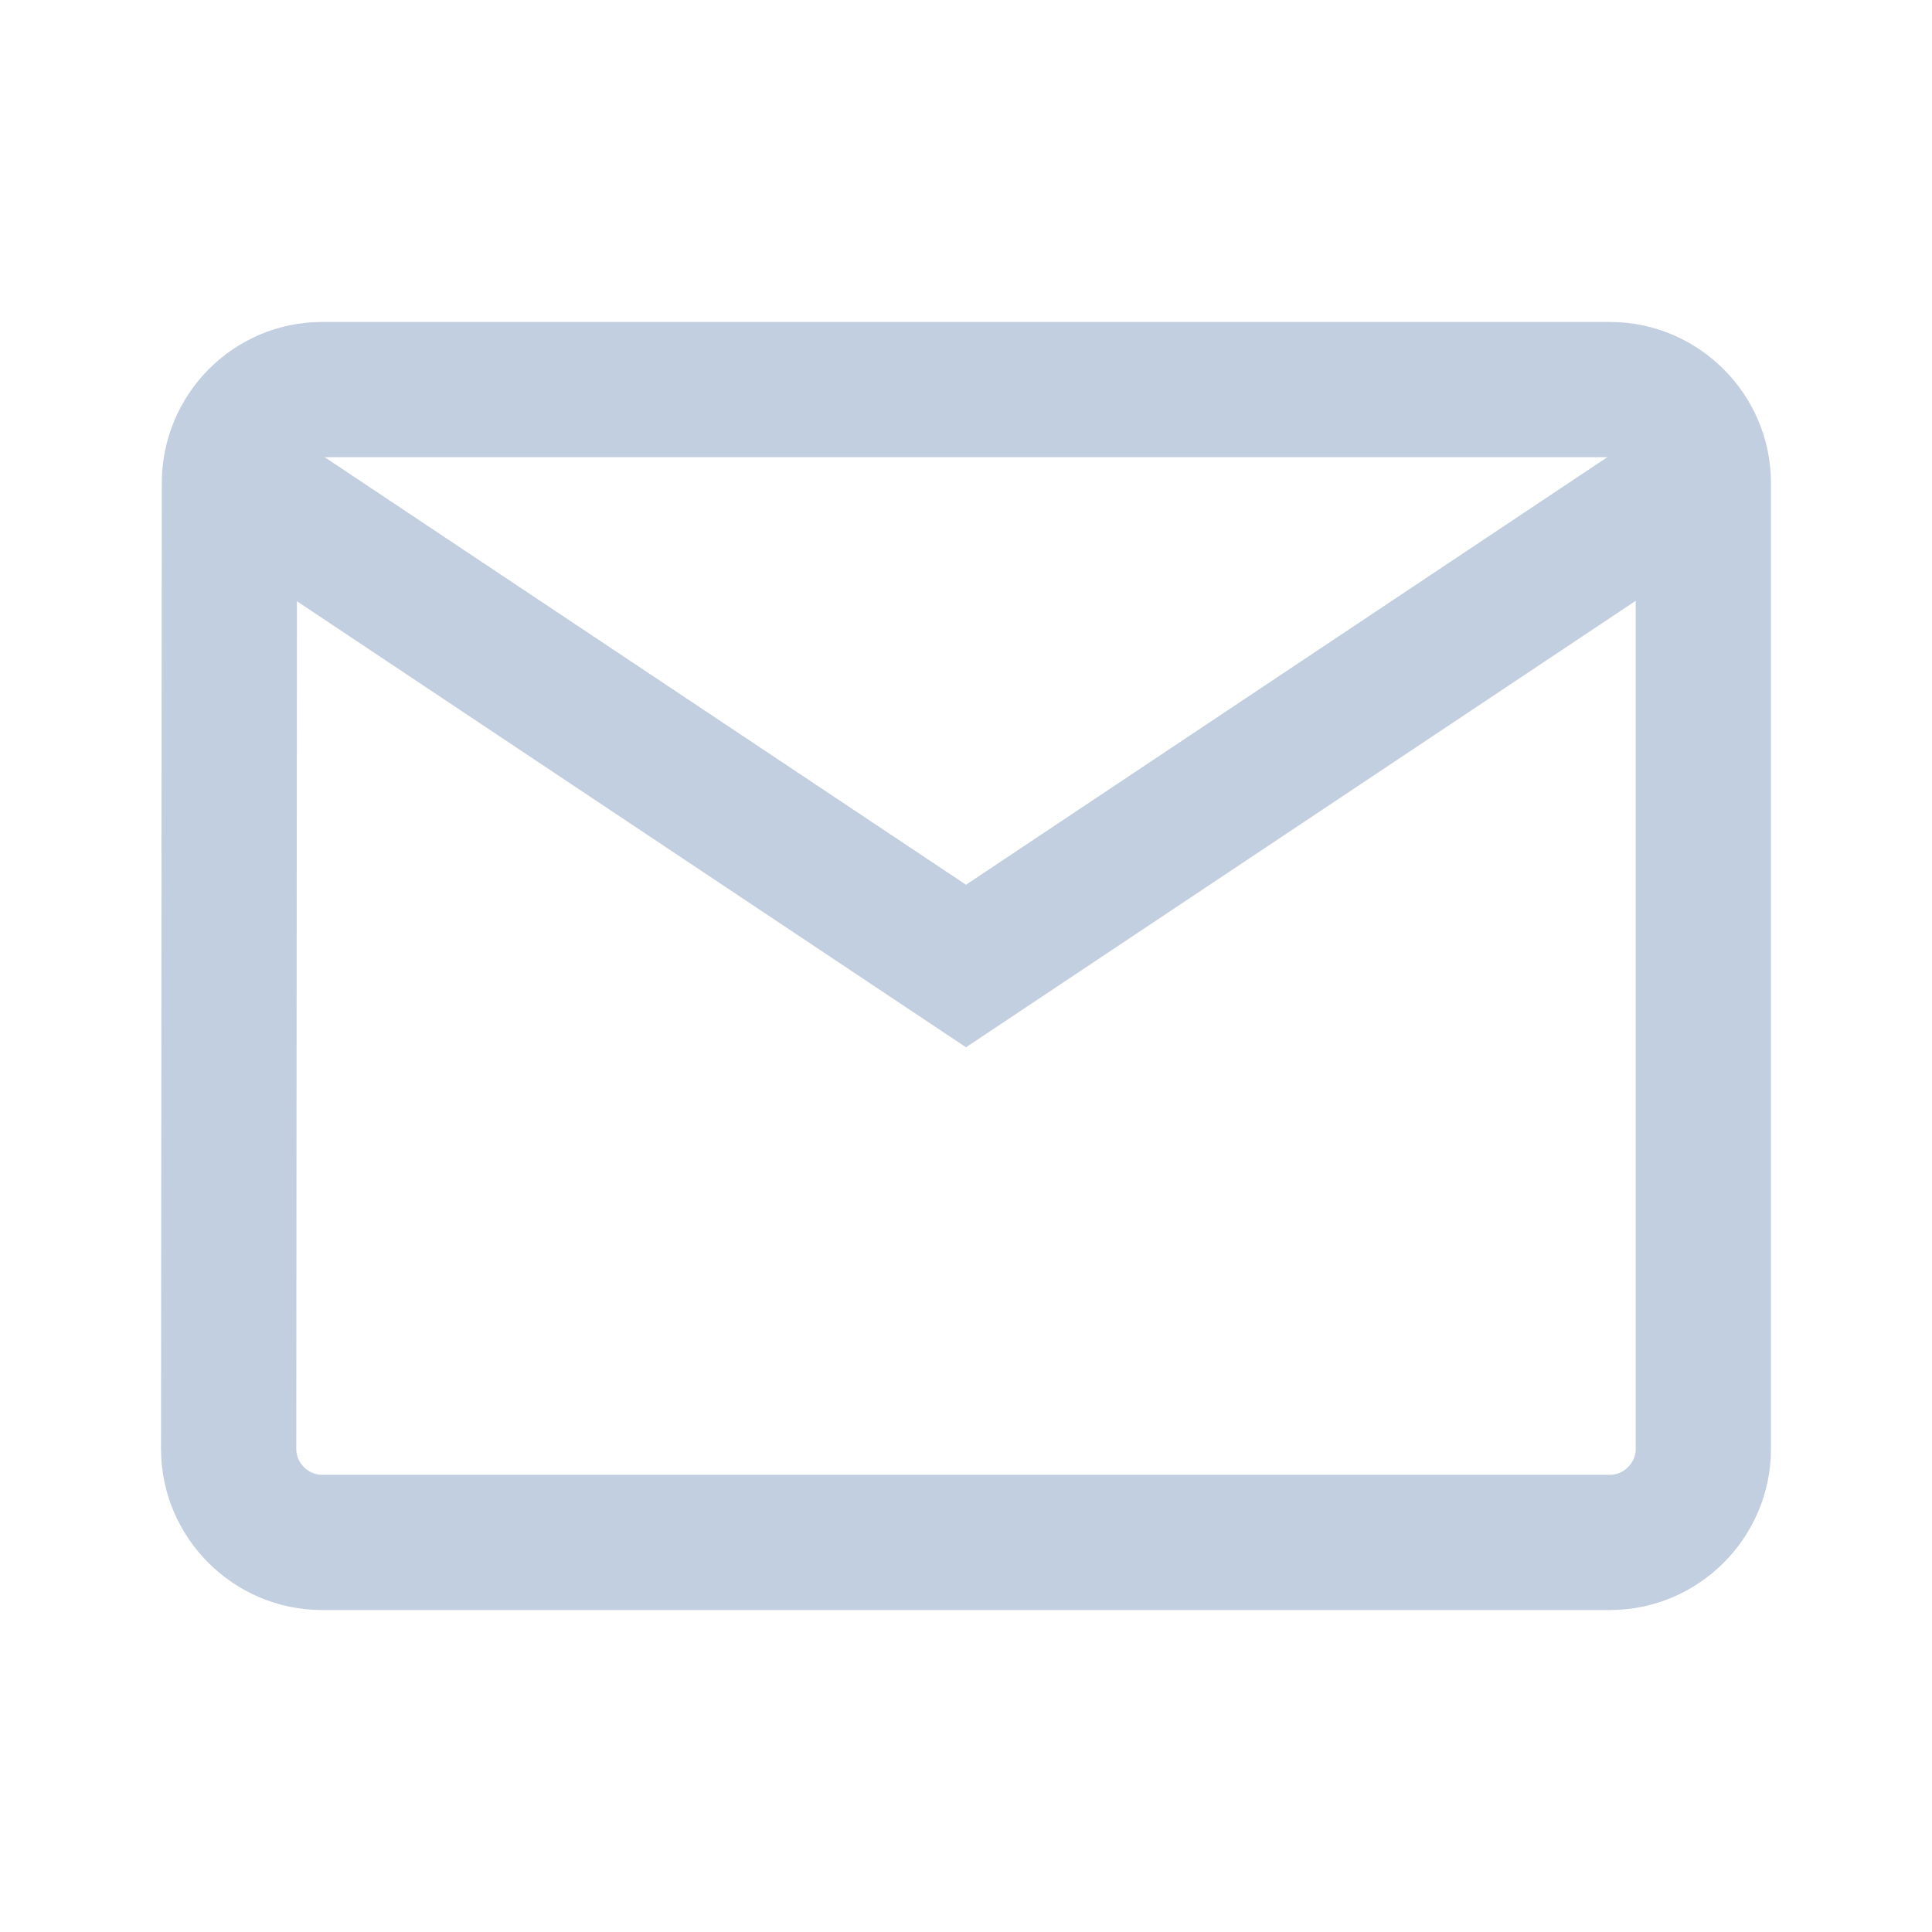
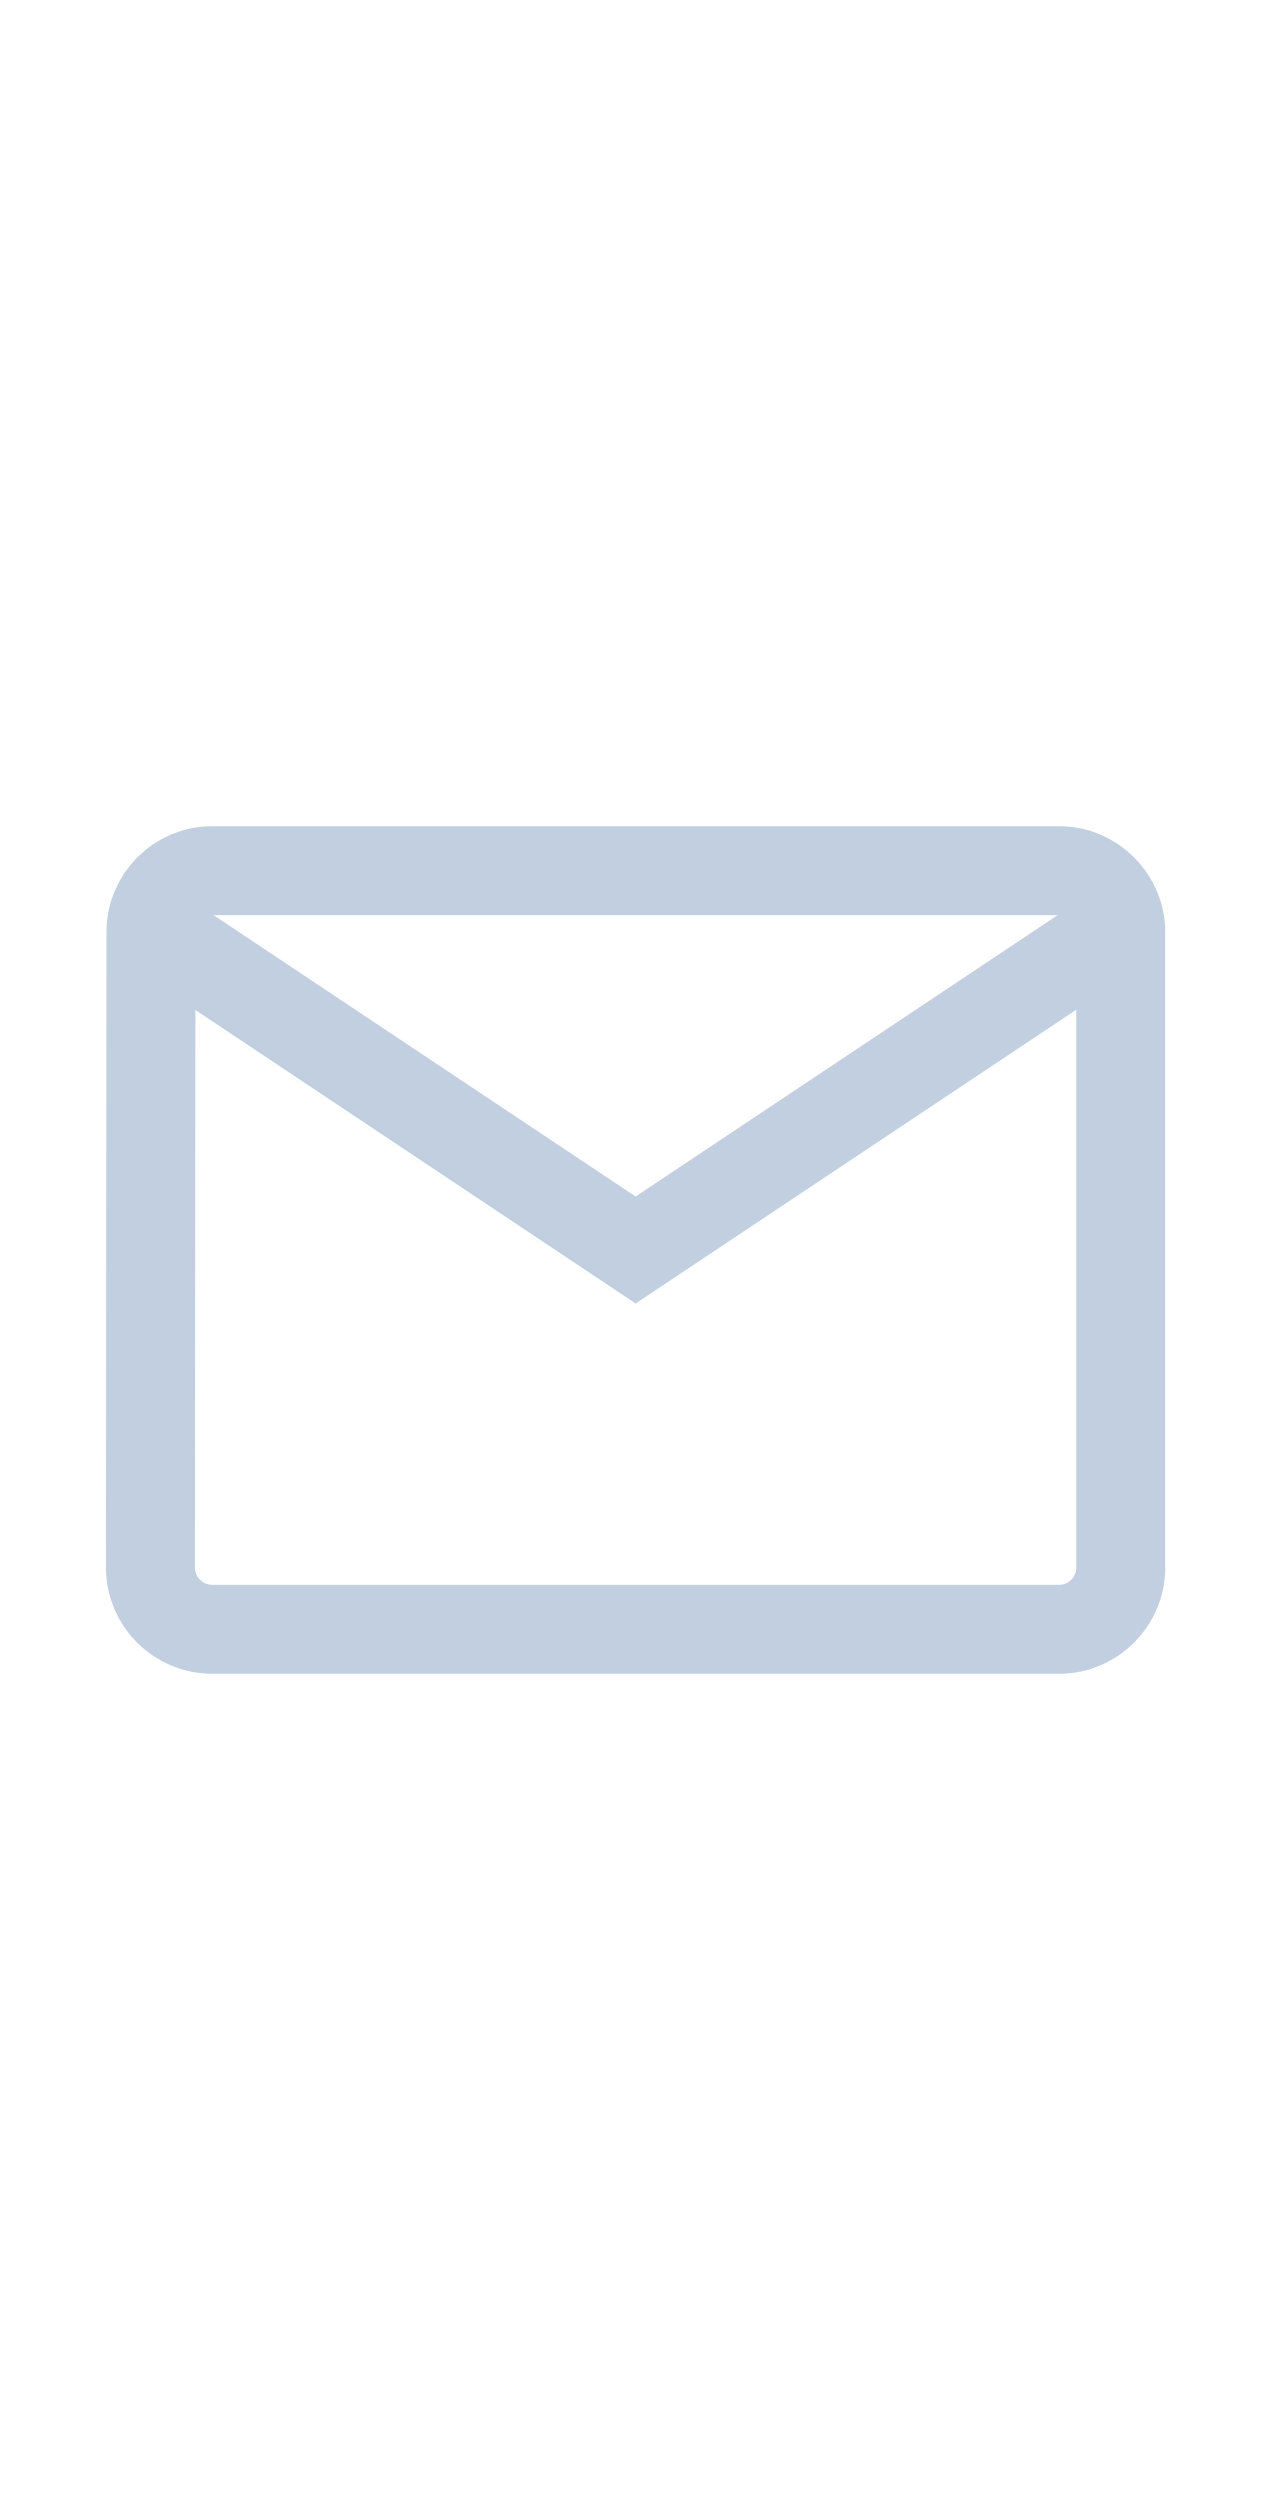
- <svg xmlns="http://www.w3.org/2000/svg" width="20" height="20" viewBox="0 0 20 20" fill="none">
+ <svg xmlns="http://www.w3.org/2000/svg" width="20" height="39.333" viewBox="0 0 20 20" fill="none">
  <path d="M2.375 5V5C2.375 4.465 2.808 4.033 3.333 4.033H16.667C17.197 4.033 17.633 4.47 17.633 5V15C17.633 15.53 17.197 15.967 16.667 15.967H3.333C2.803 15.967 2.367 15.53 2.367 15C2.367 15 2.367 15 2.367 15L2.375 5Z" stroke="#C2CFE0" stroke-width="1.4" />
  <path d="M2.5 5L10 10L17.5 5" stroke="#C2CFE0" stroke-width="1.4" />
</svg>
